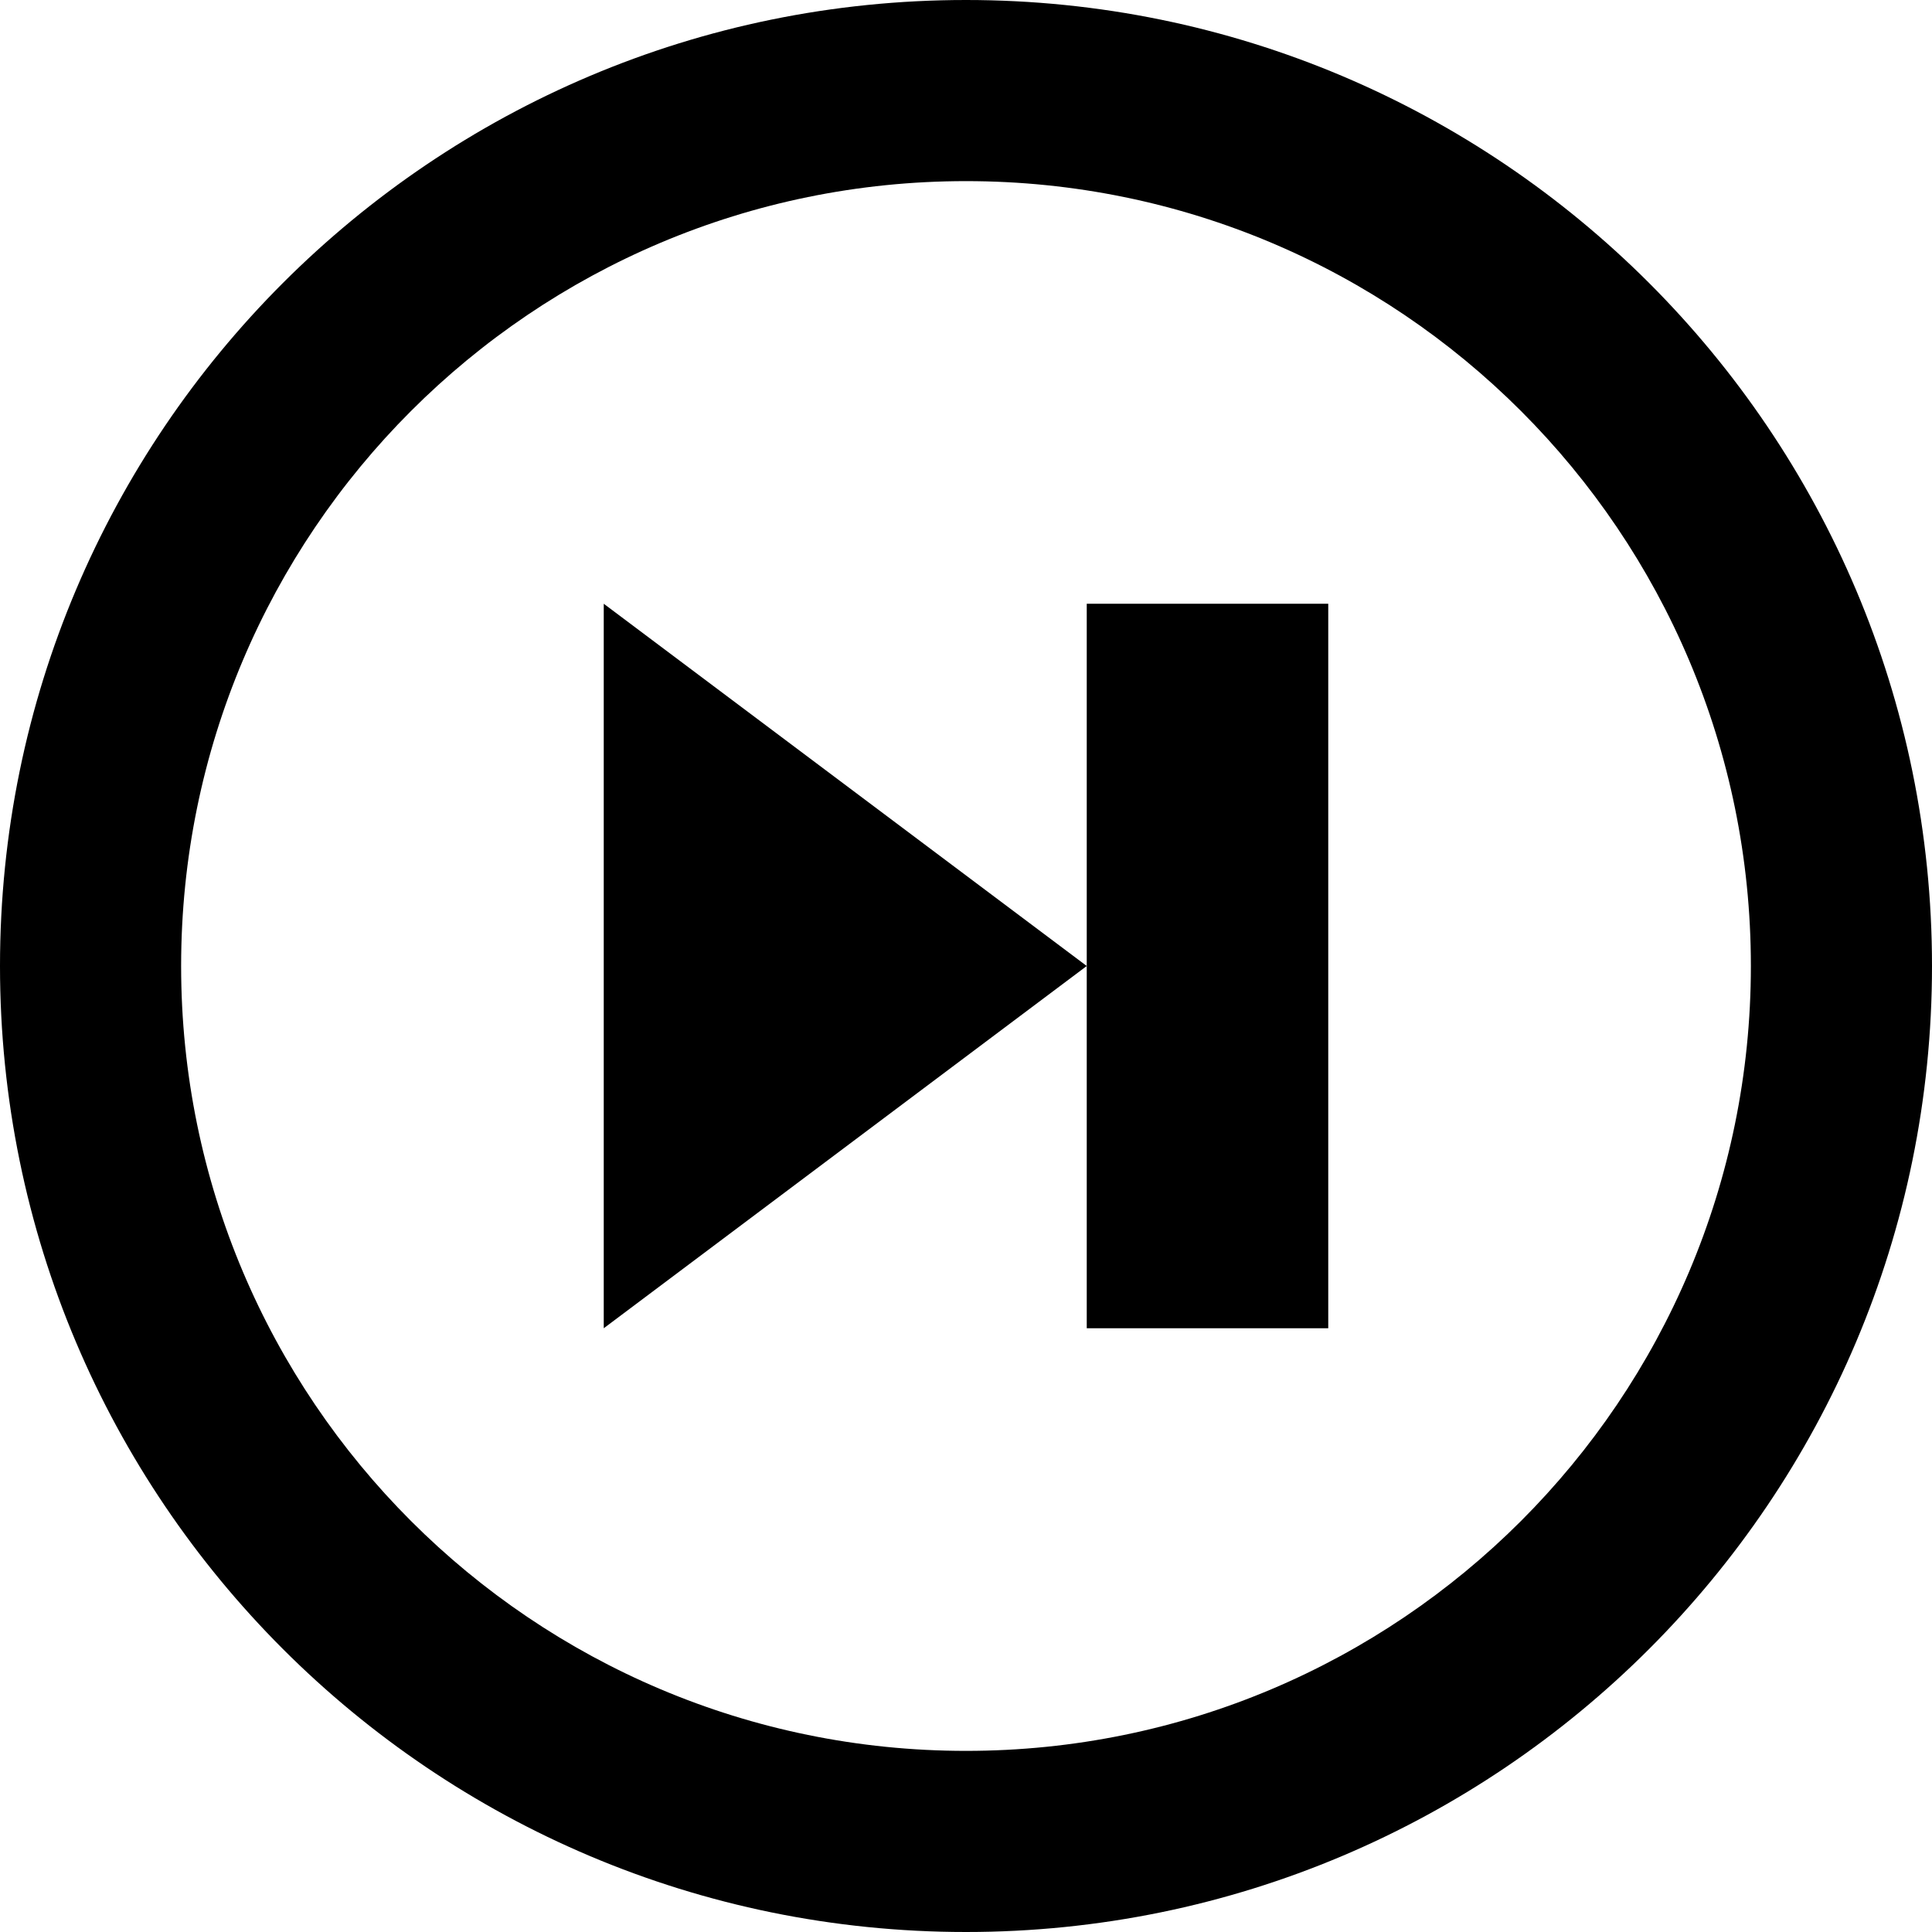
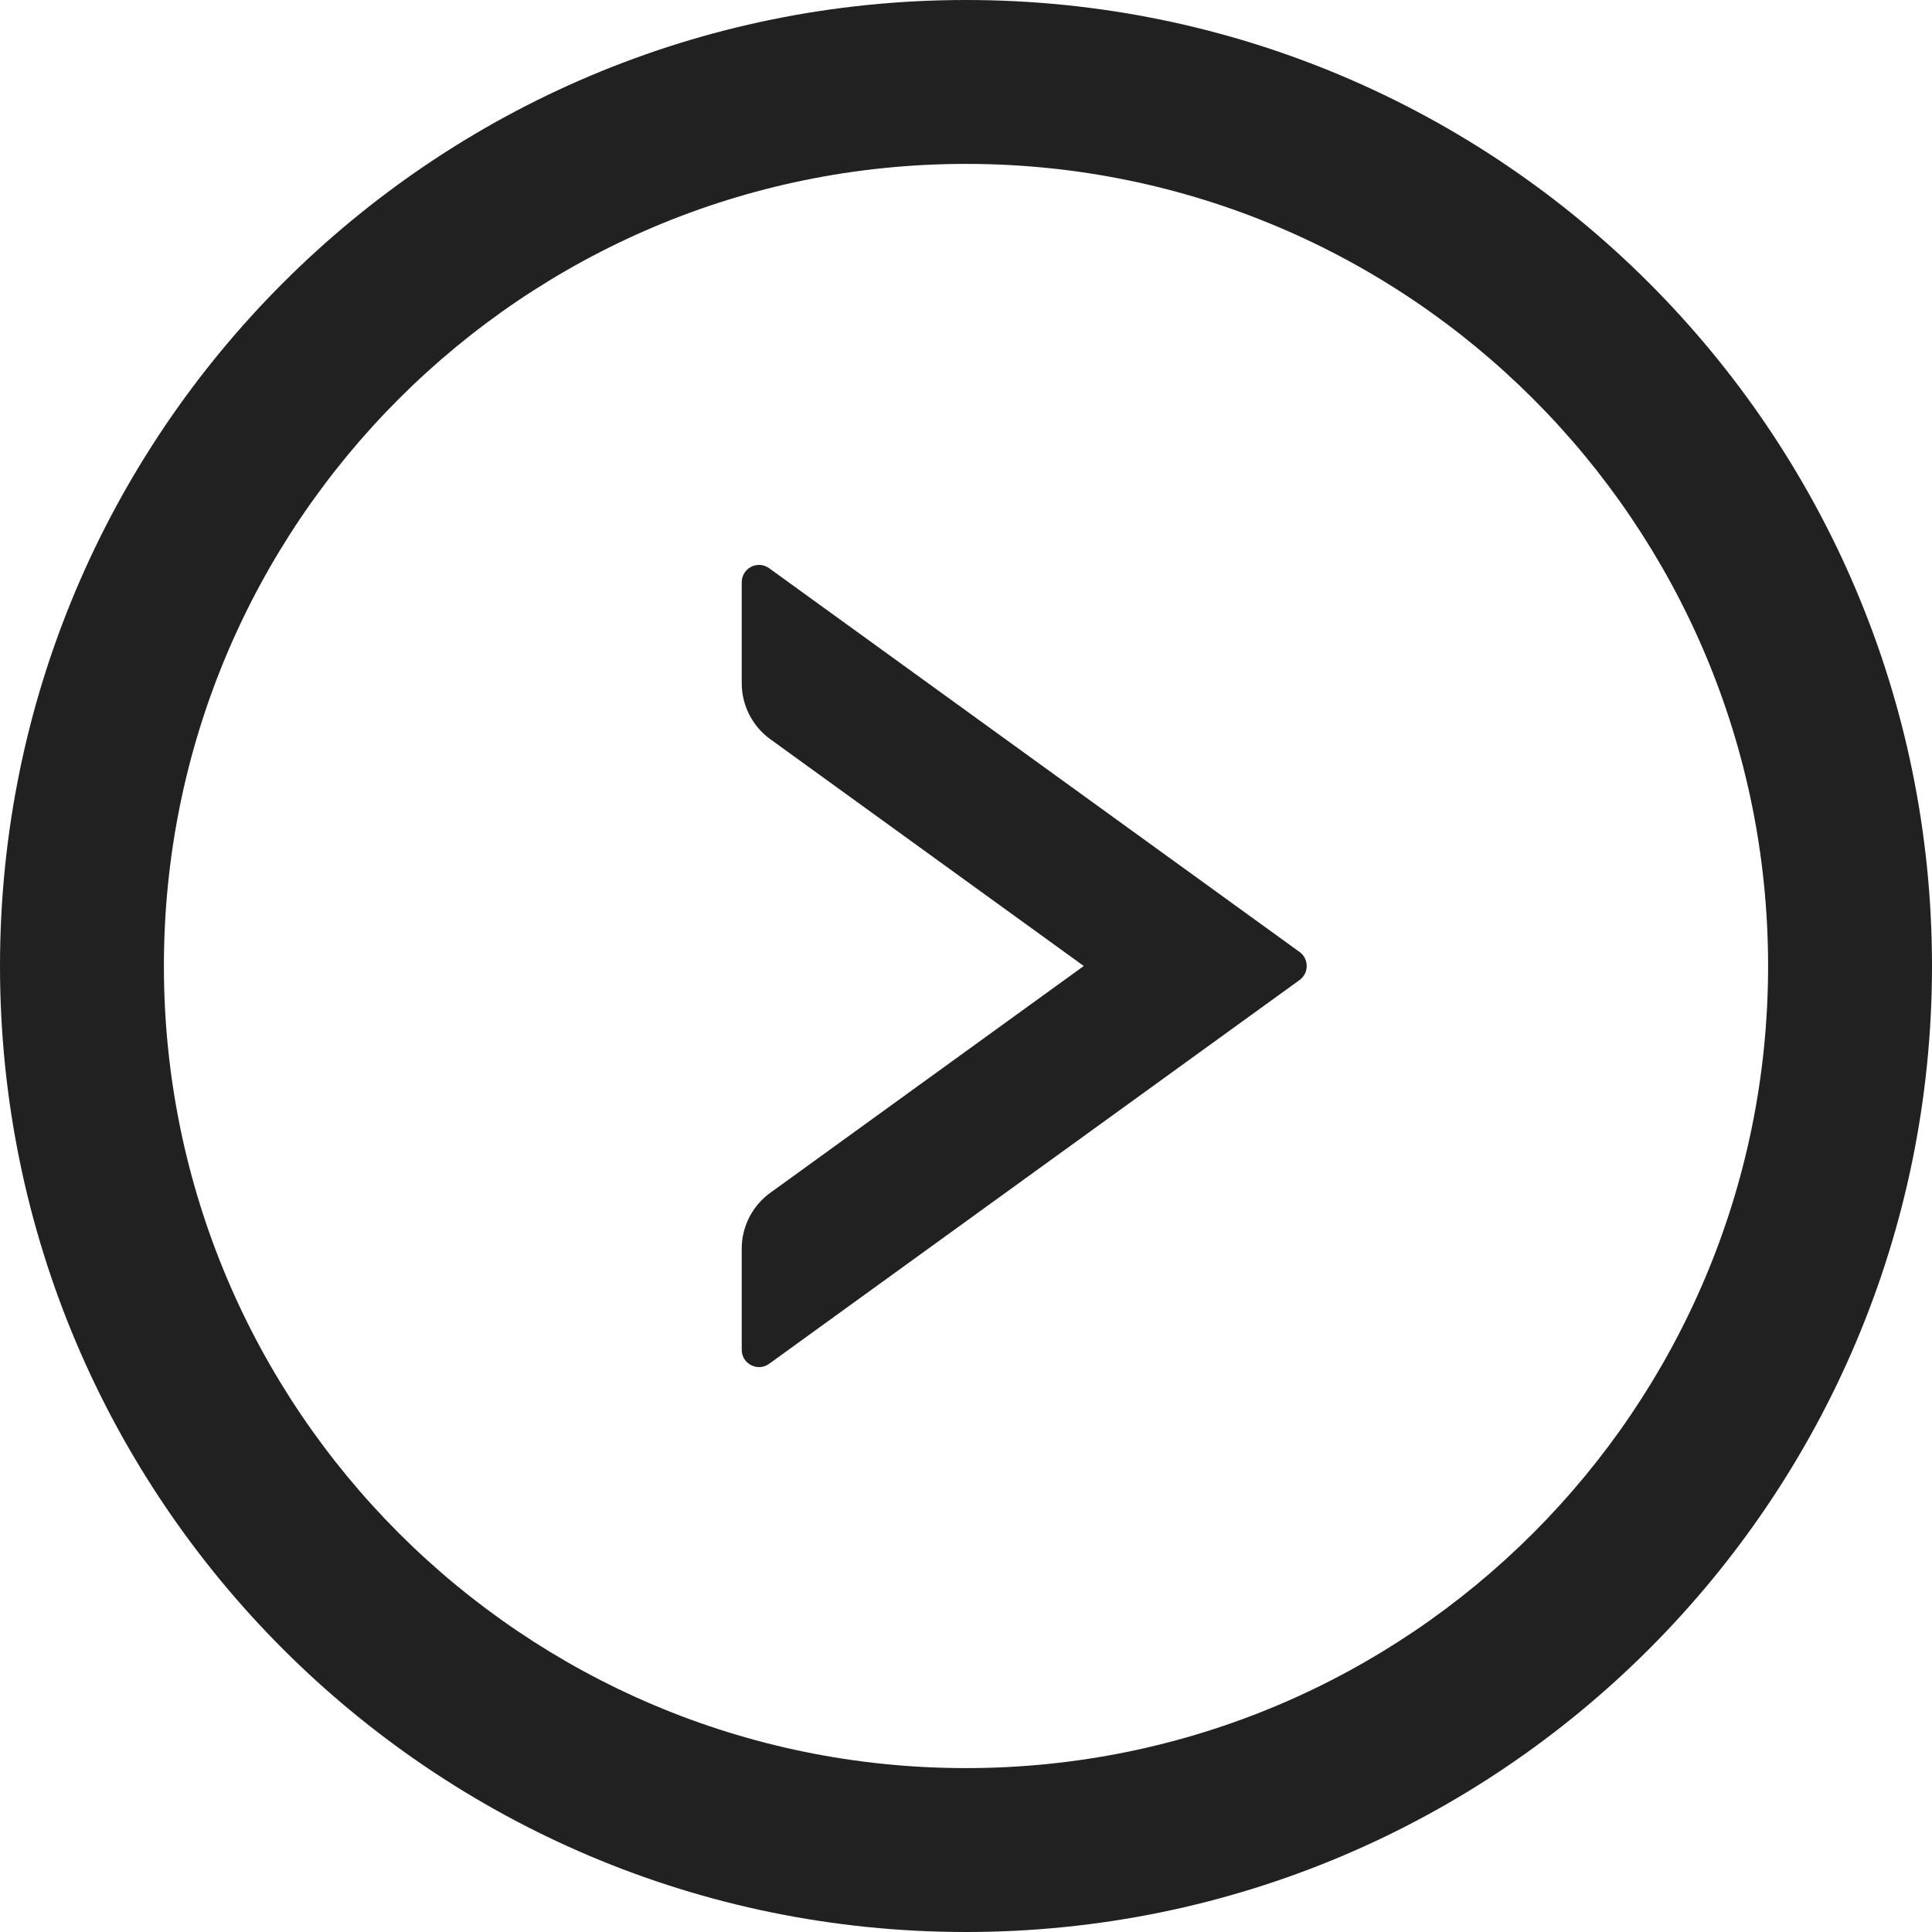
- <svg xmlns="http://www.w3.org/2000/svg" version="1.1" width="20" height="20" viewBox="0 0 16 16">
-   <path fill="#000000" d="M8 0c4.418 0 8 3.582 8 8s-3.582 8-8 8-8-3.582-8-8 3.582-8 8-8zM8 14.5c3.59 0 6.5-2.91 6.5-6.5s-2.91-6.5-6.5-6.5-6.5 2.91-6.5 6.5 2.91 6.5 6.5 6.5z" />
-   <path fill="#000000" d="M9 8l-4-3v6z" />
-   <path fill="#000000" d="M11 5h-2v6h2v-6z" />
+ <svg xmlns="http://www.w3.org/2000/svg" width="24" height="24" viewBox="0 0 24 24" fill="none">
+   <path d="M16.144 11.826L9.554 7.058C9.522 7.035 9.485 7.021 9.445 7.018C9.406 7.015 9.366 7.023 9.331 7.041C9.296 7.059 9.266 7.086 9.246 7.12C9.225 7.154 9.214 7.193 9.214 7.232V8.488C9.214 8.762 9.346 9.021 9.568 9.182L13.463 12L9.568 14.818C9.346 14.979 9.214 15.236 9.214 15.511V16.768C9.214 16.942 9.412 17.044 9.554 16.942L16.144 12.174C16.262 12.088 16.262 11.912 16.144 11.826Z" fill="#212121" />
+   <path d="M12 0C5.373 0 0 5.373 0 12C0 18.627 5.373 24 12 24C18.627 24 24 18.627 24 12C24 5.373 18.627 0 12 0ZM12 21.964C6.498 21.964 2.036 17.502 2.036 12C2.036 6.498 6.498 2.036 12 2.036C17.502 2.036 21.964 6.498 21.964 12C21.964 17.502 17.502 21.964 12 21.964Z" fill="#212121" />
</svg>
